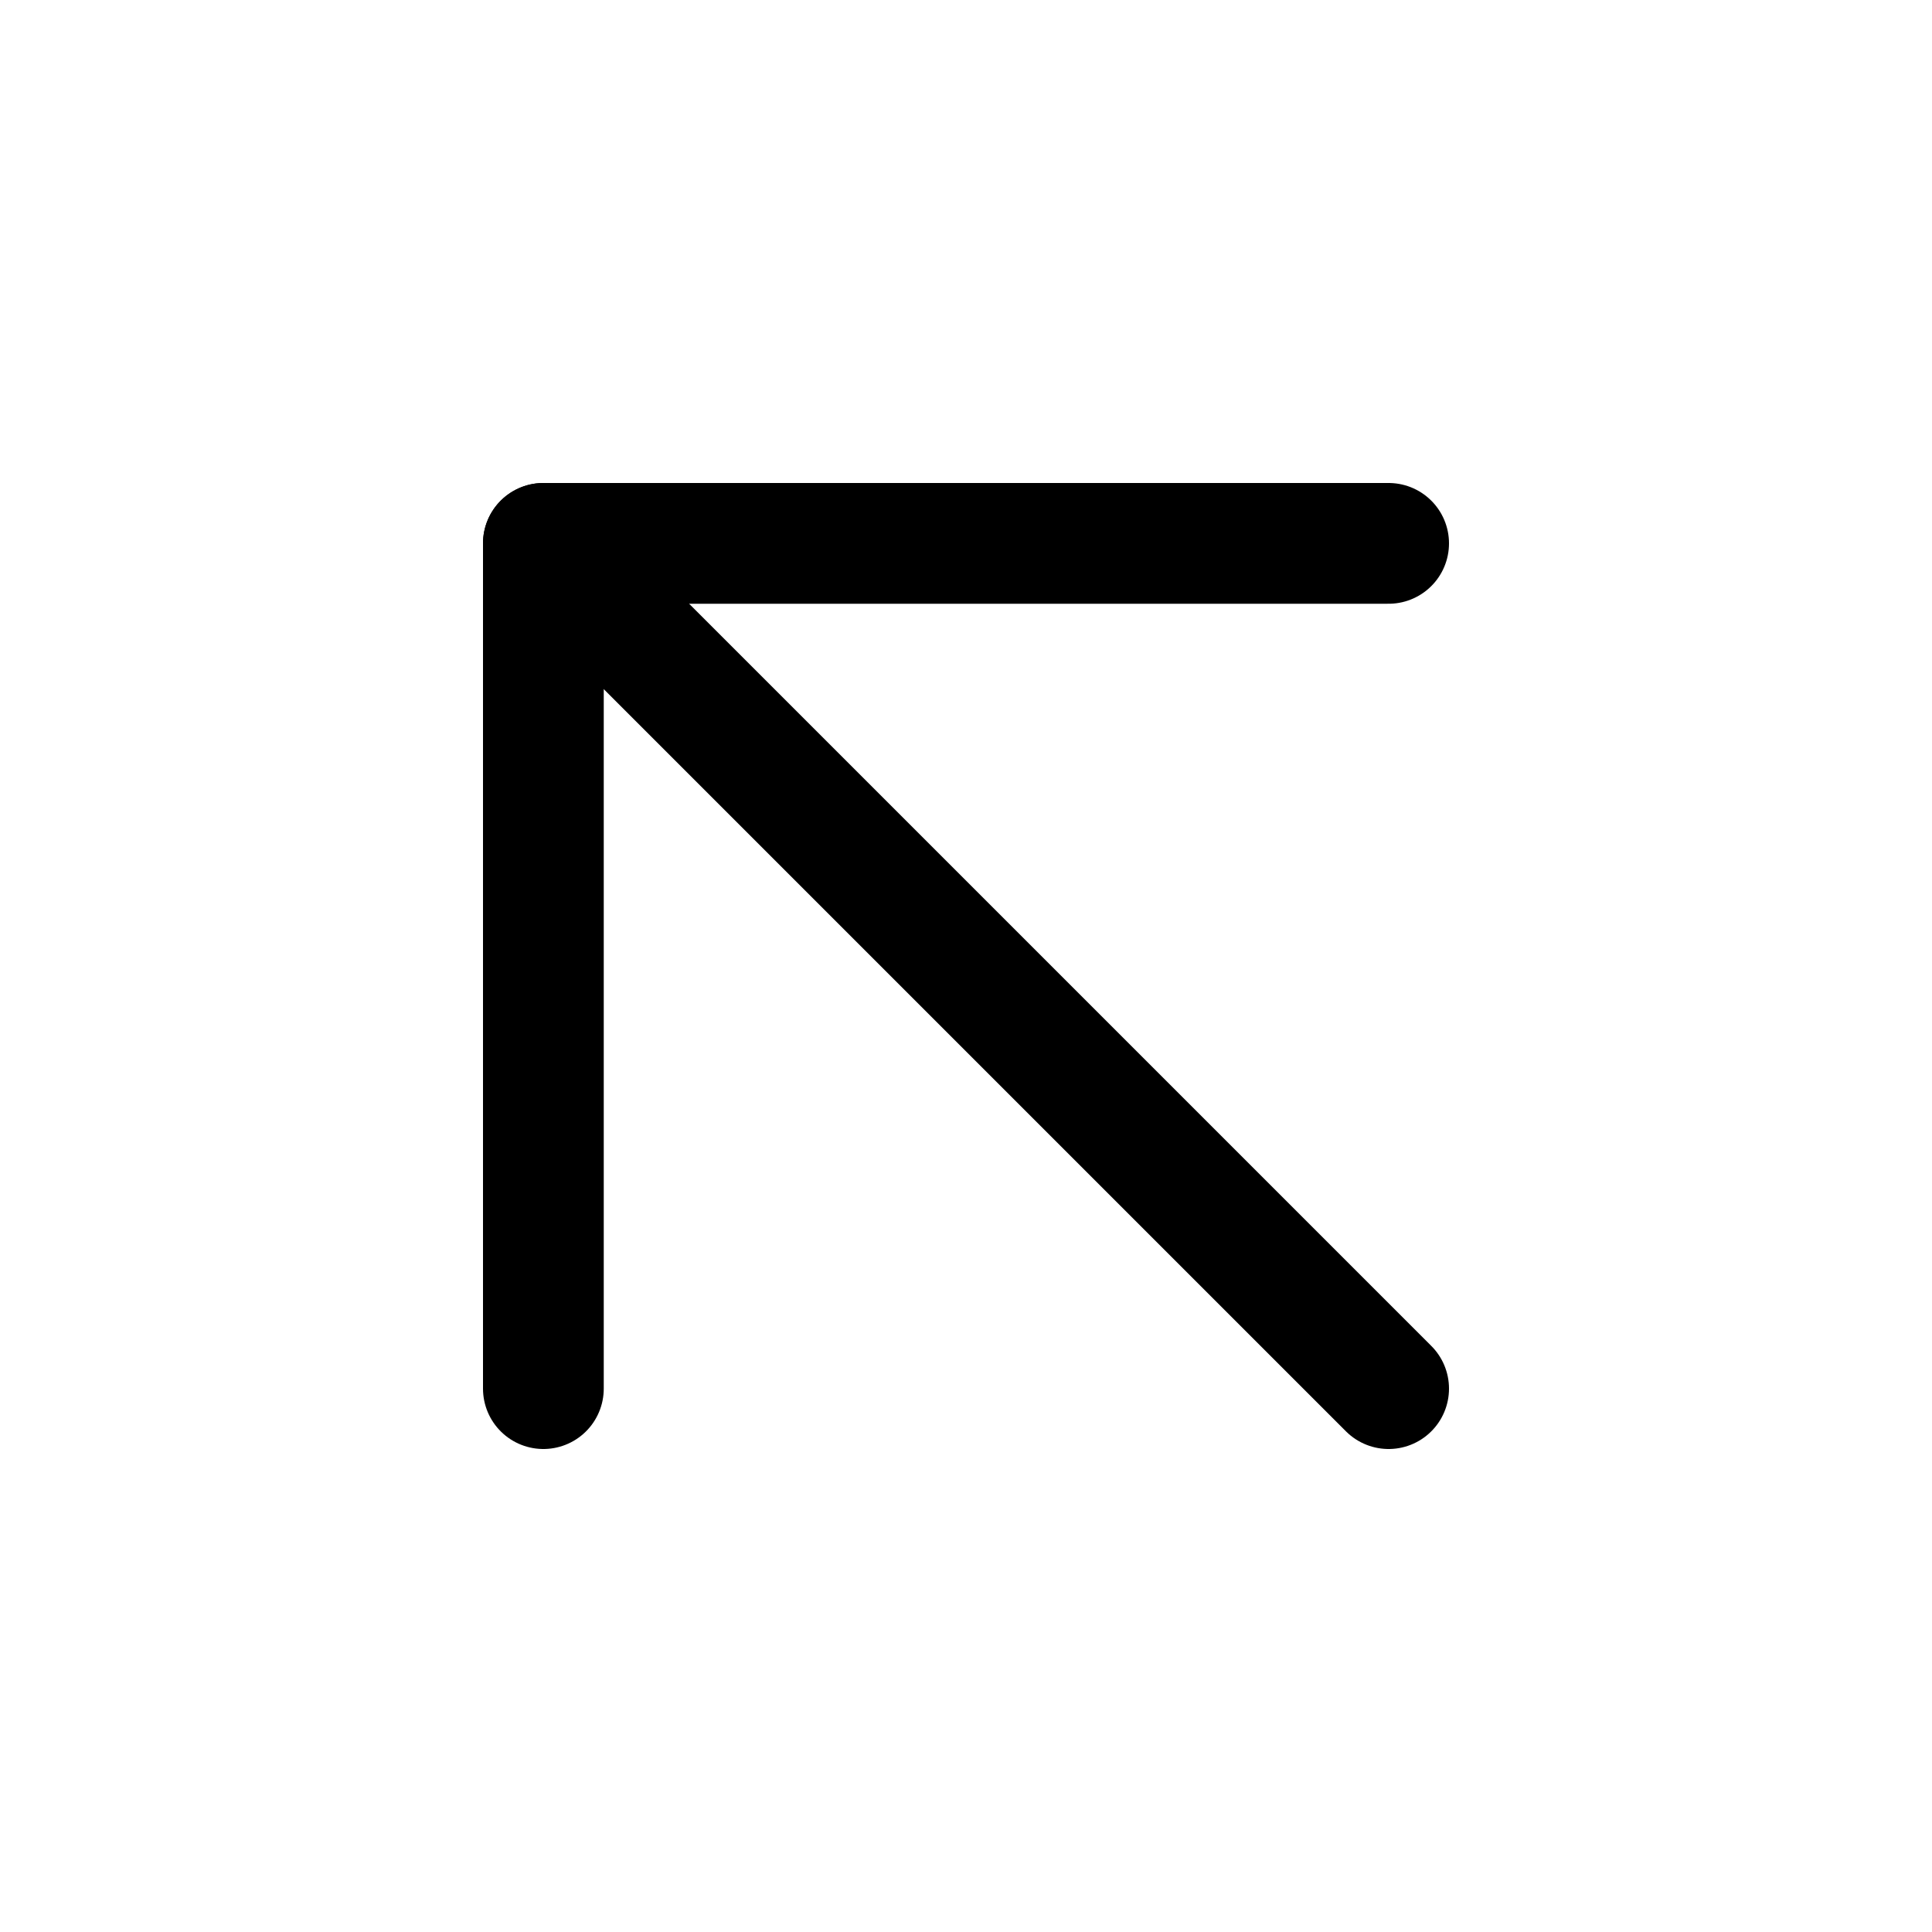
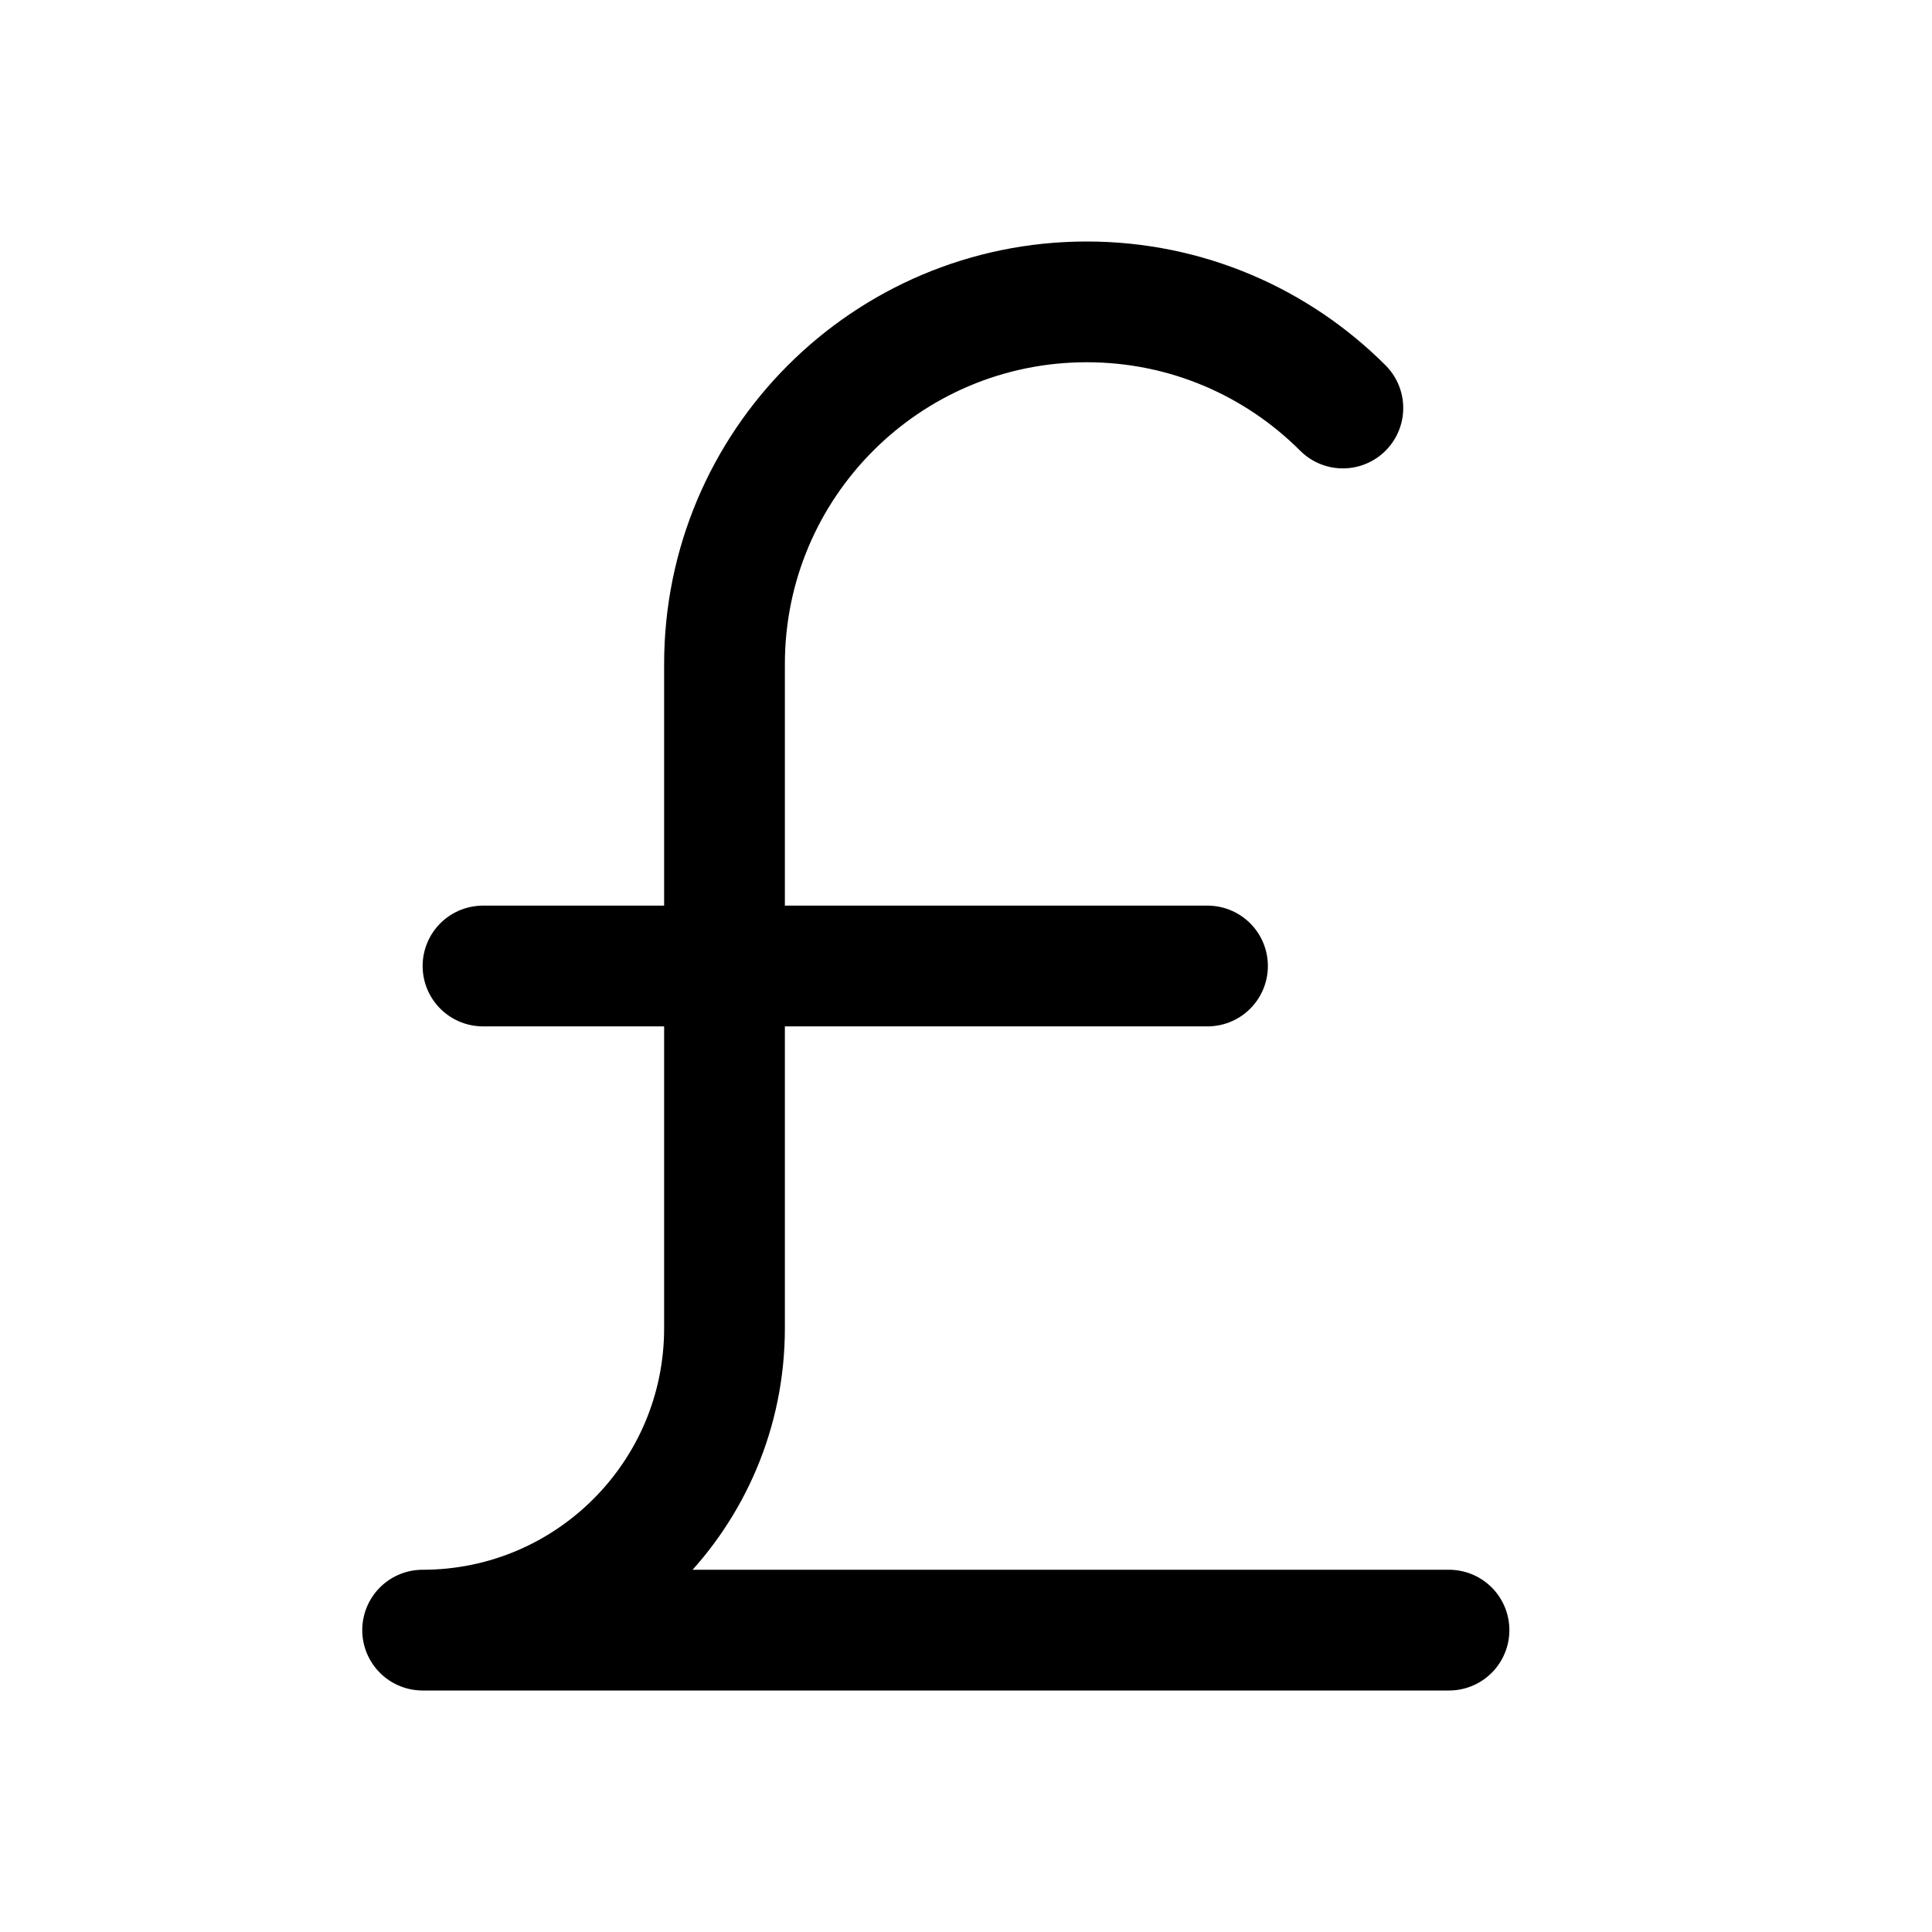
<svg xmlns="http://www.w3.org/2000/svg" width="32" height="32" viewBox="0 0 32 32" fill="none" stroke="currentColor" stroke-width="2" stroke-linecap="round" stroke-linejoin="round">
-   <path d="M9 23L9 9L23 9" />
-   <path d="M23 23L9 9" />
+   <path d="M8 16H20" />
+   <path d="M24 27H7C9.761 27 12 24.761 12 22V11C12 7.686 14.686 5 18 5C19.657 5 21.156 5.672 22.242 6.758" />
</svg>
